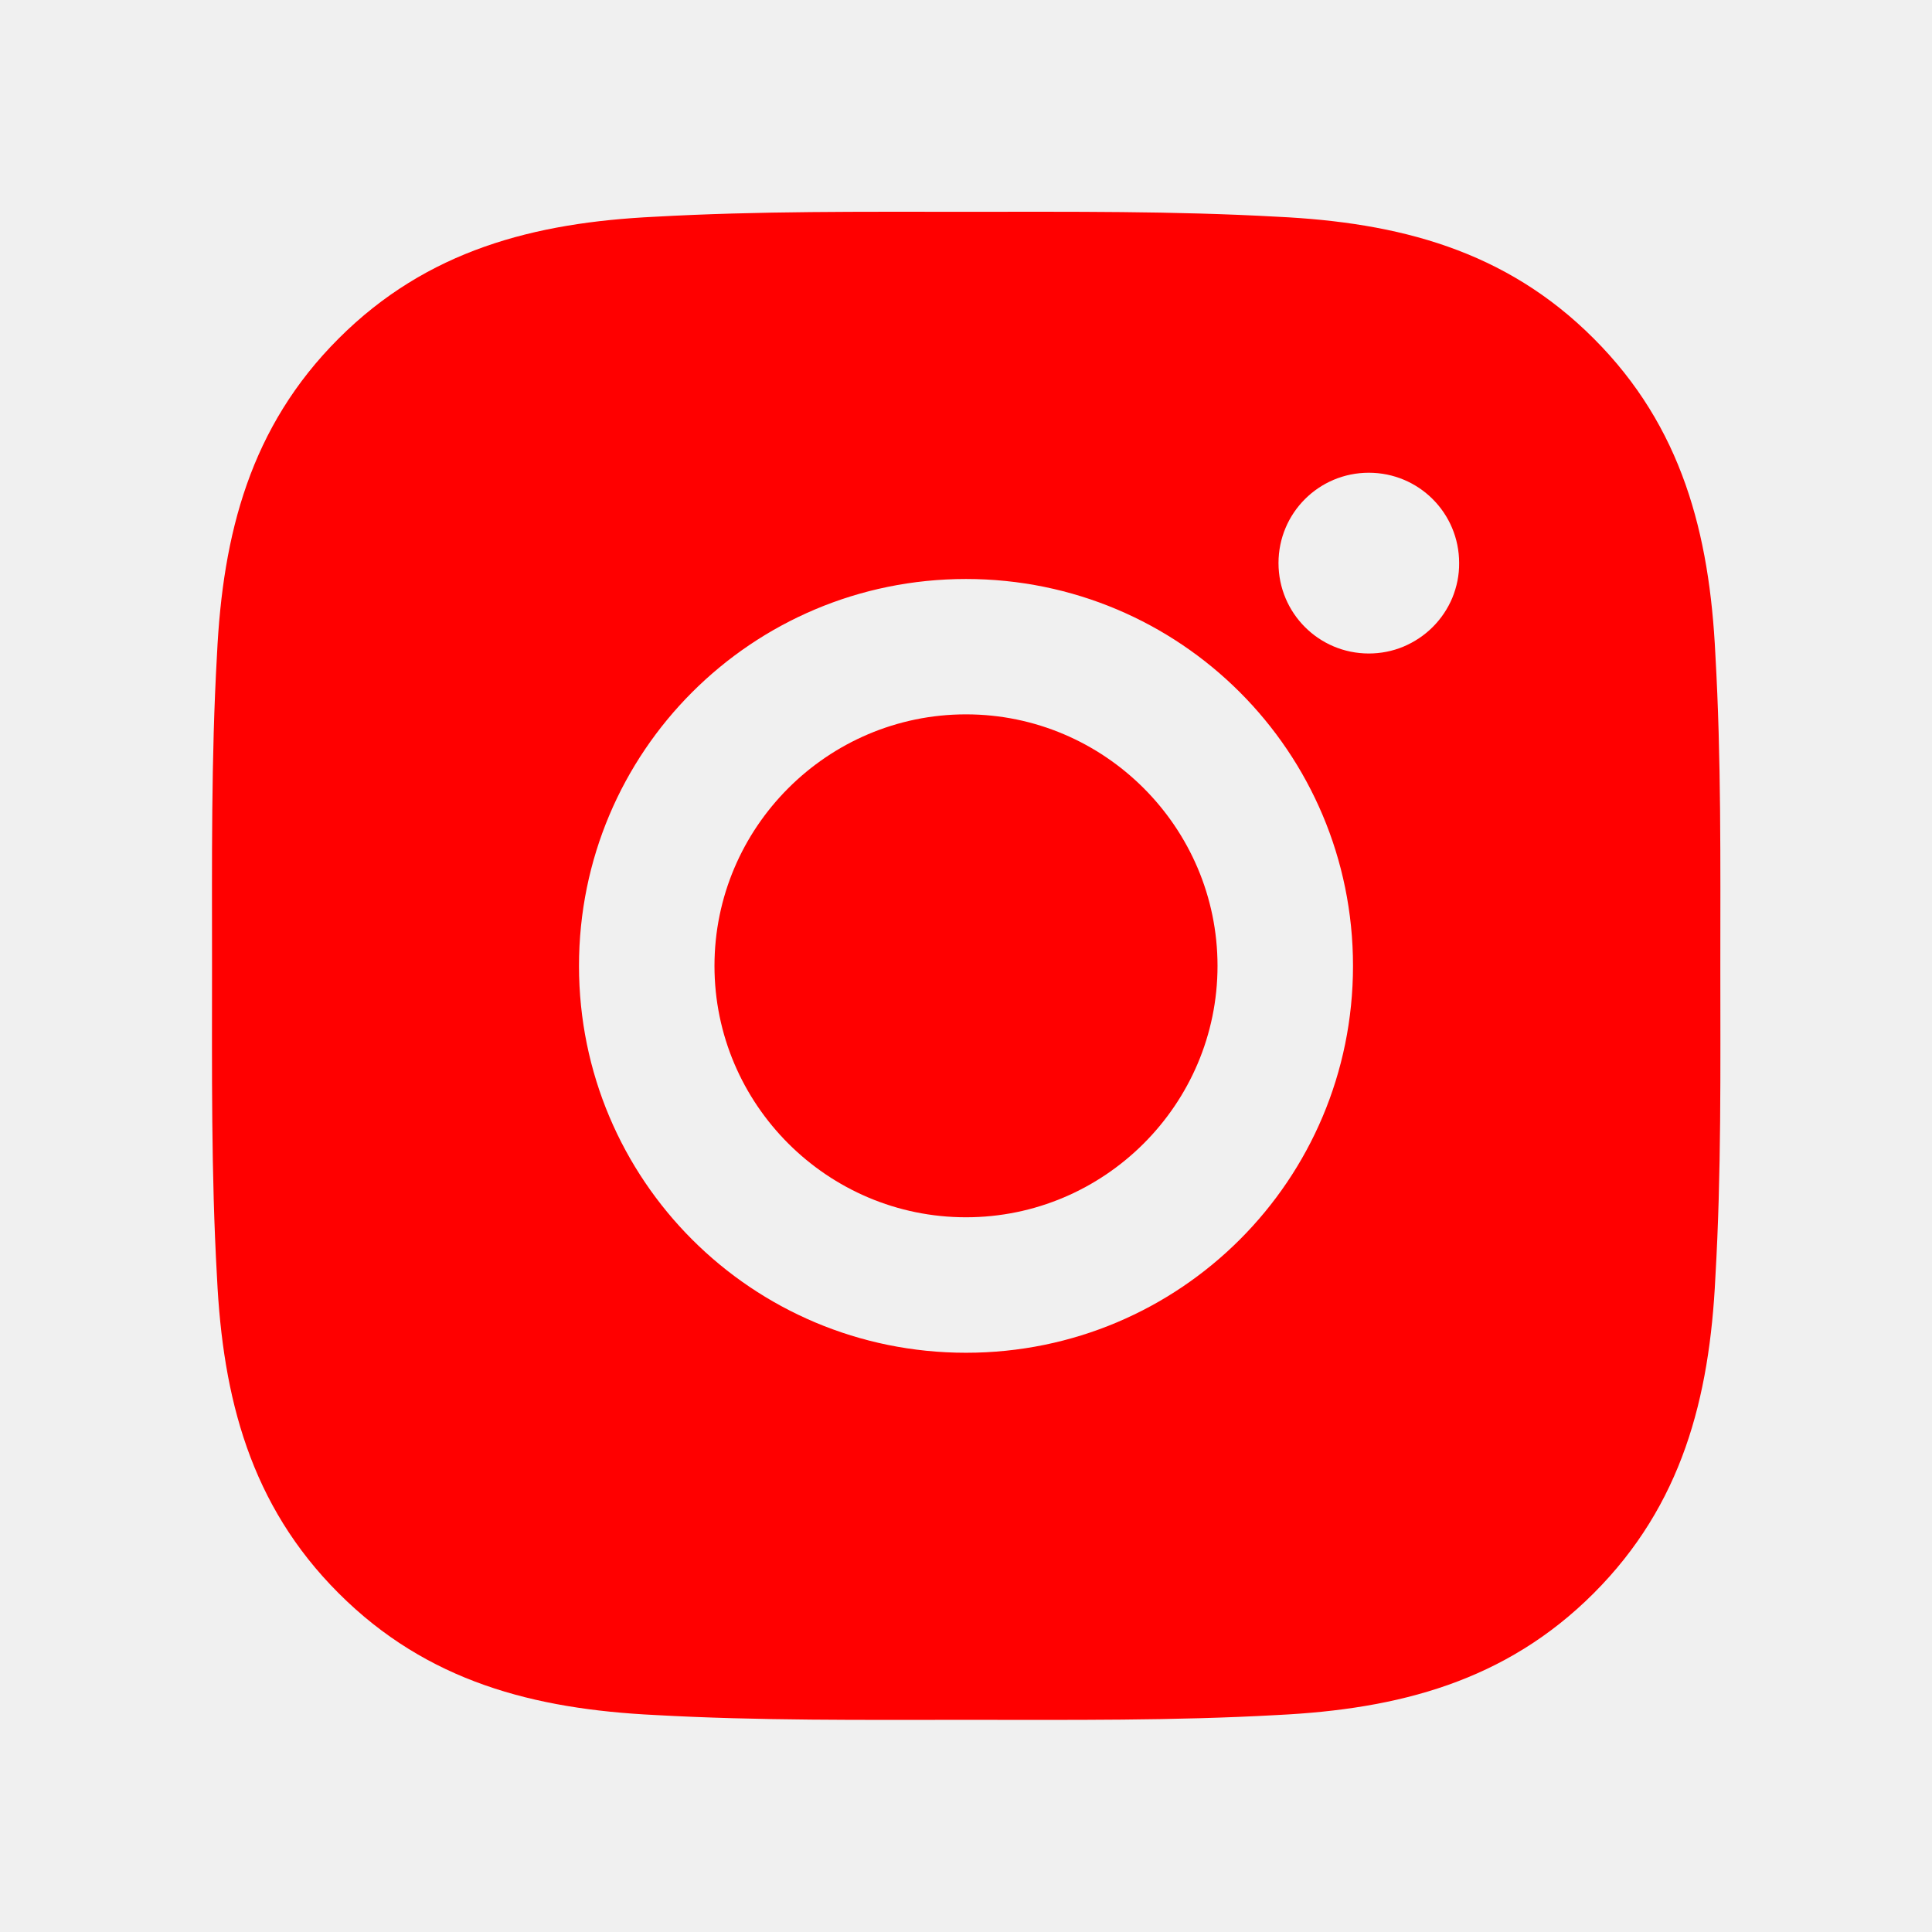
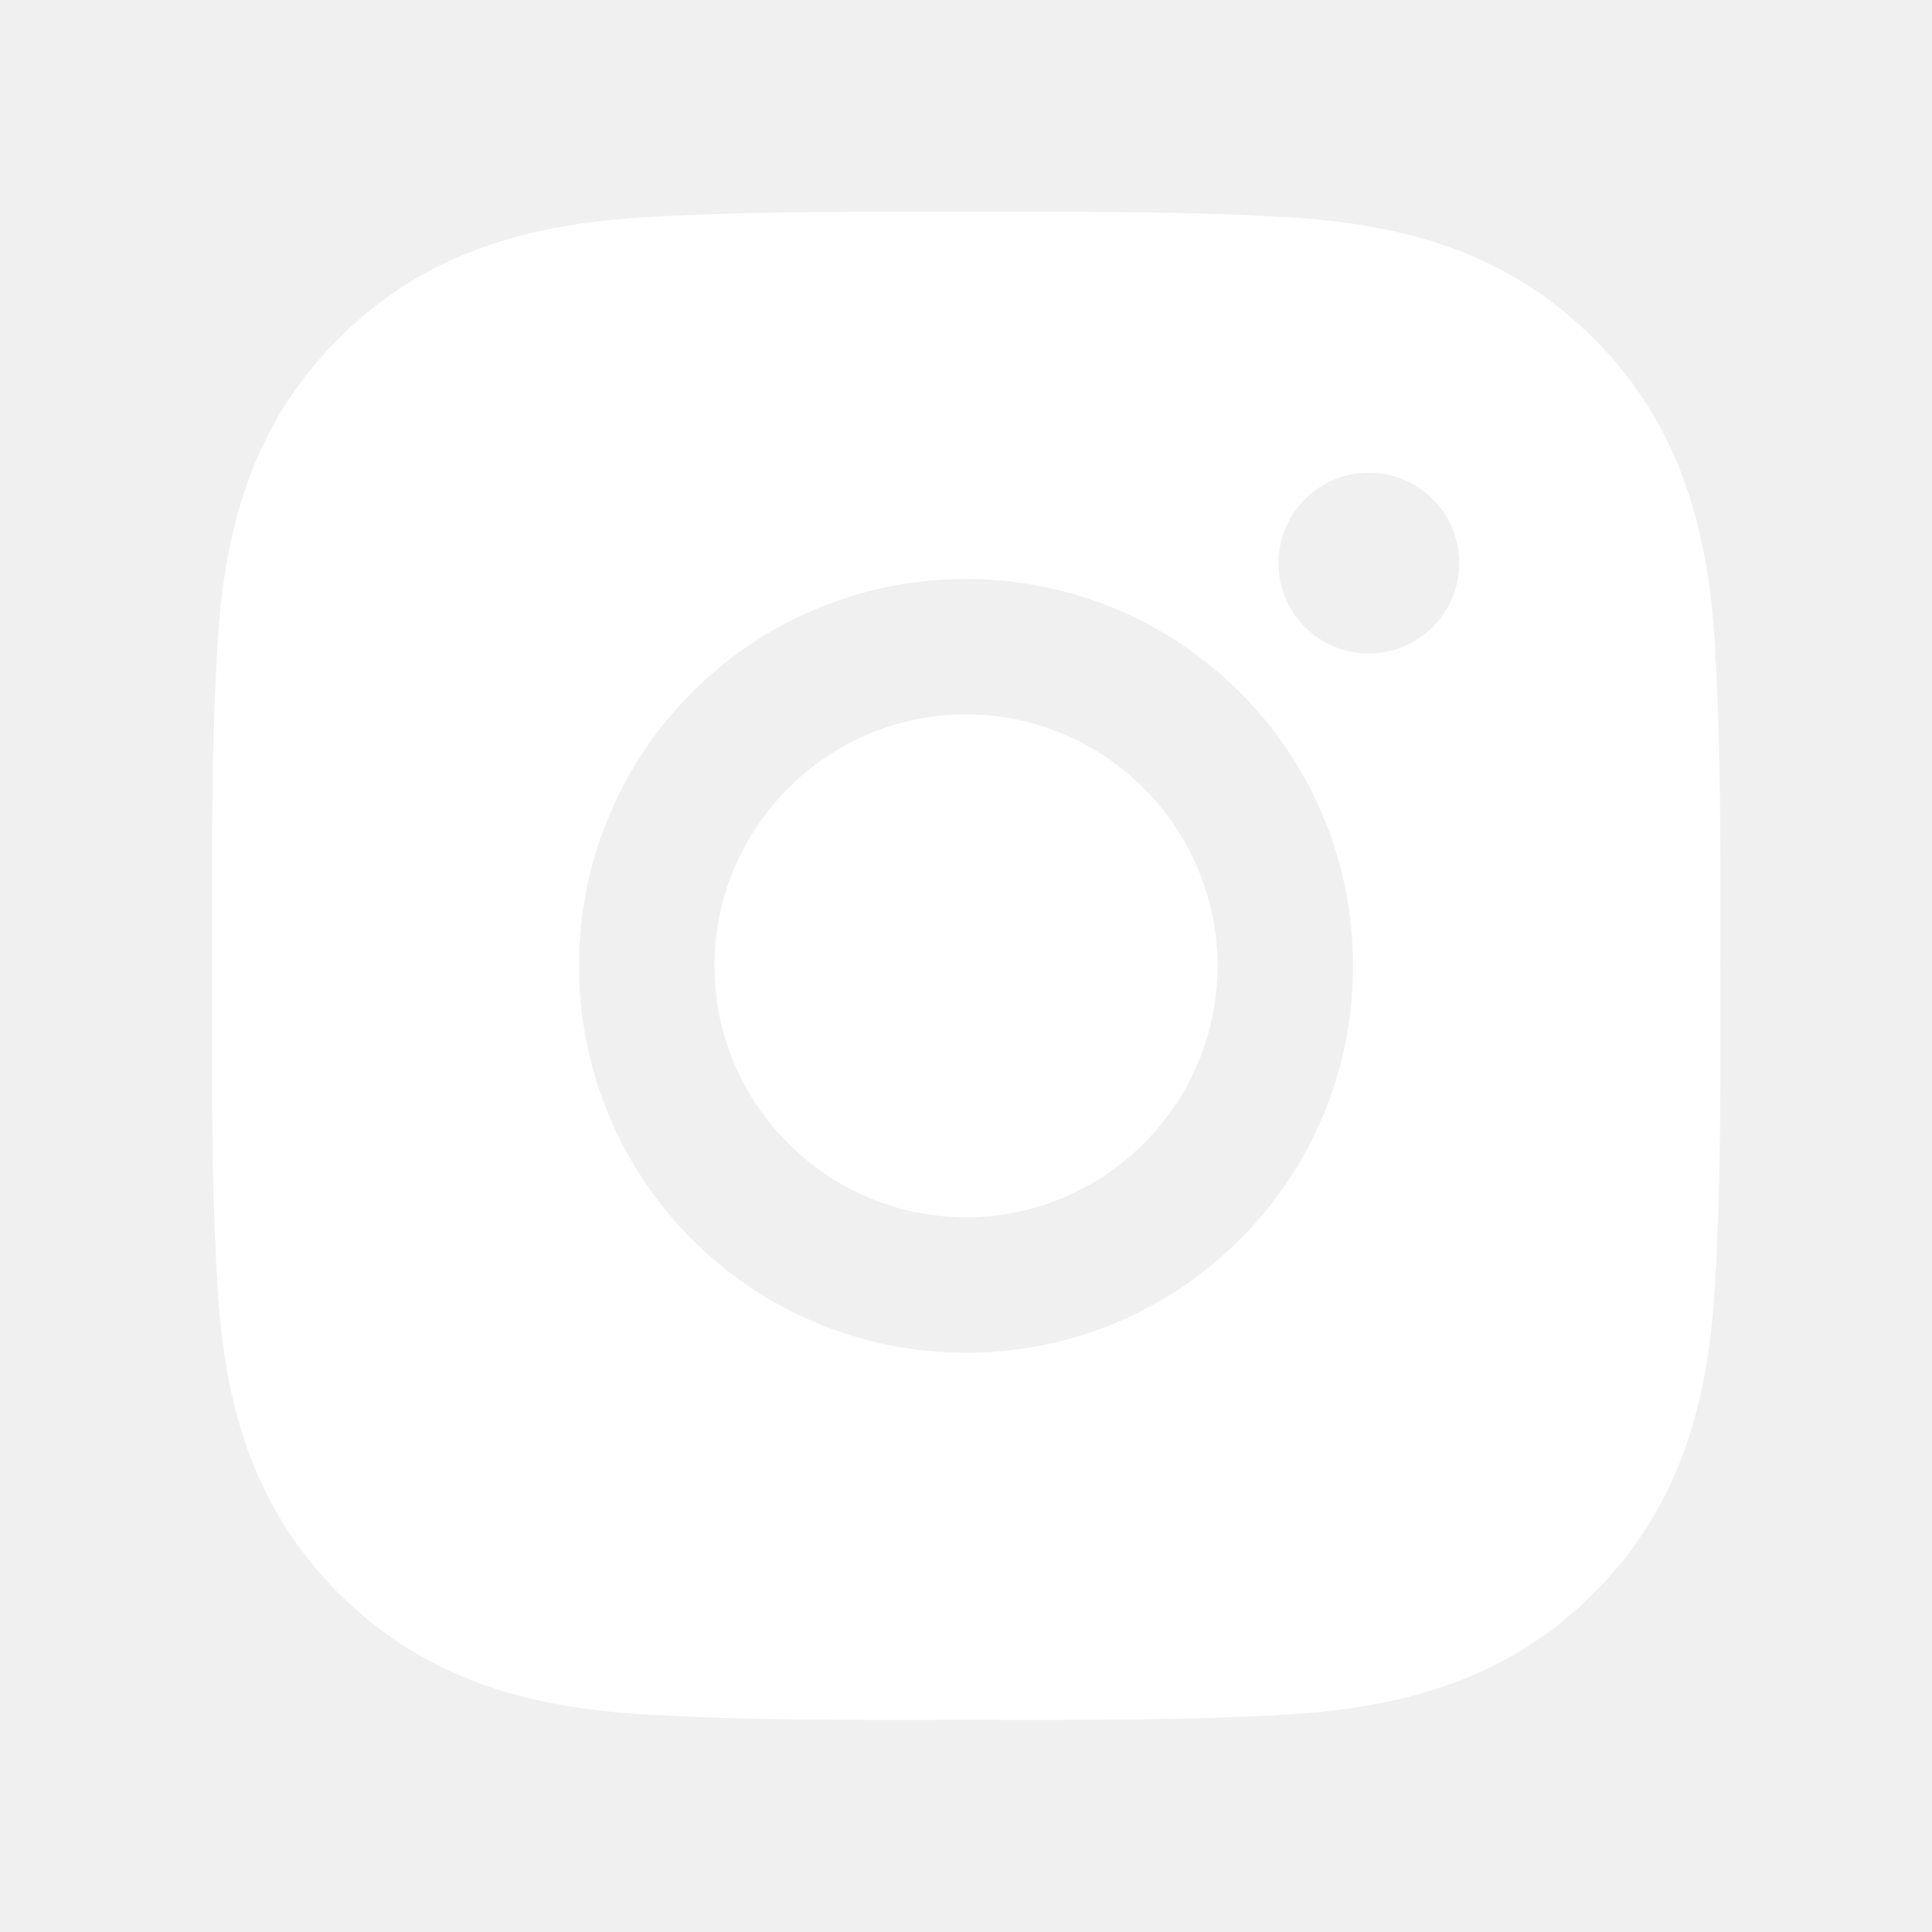
<svg xmlns="http://www.w3.org/2000/svg" width="22" height="22" viewBox="0 0 16 16" fill="none">
-   <path d="M8 5.916C6.853 5.916 5.917 6.852 5.917 7.999C5.917 9.146 6.853 10.081 8 10.081C9.147 10.081 10.083 9.146 10.083 7.999C10.083 6.852 9.147 5.916 8 5.916ZM14.247 7.999C14.247 7.137 14.255 6.282 14.206 5.421C14.158 4.421 13.93 3.534 13.198 2.803C12.466 2.07 11.58 1.843 10.58 1.795C9.717 1.747 8.863 1.754 8.002 1.754C7.139 1.754 6.284 1.747 5.423 1.795C4.423 1.843 3.536 2.072 2.805 2.803C2.072 3.535 1.845 4.421 1.797 5.421C1.748 6.284 1.756 7.138 1.756 7.999C1.756 8.86 1.748 9.716 1.797 10.577C1.845 11.576 2.073 12.464 2.805 13.195C3.538 13.928 4.423 14.154 5.423 14.203C6.286 14.251 7.141 14.243 8.002 14.243C8.864 14.243 9.719 14.251 10.58 14.203C11.58 14.154 12.467 13.926 13.198 13.195C13.931 12.462 14.158 11.576 14.206 10.577C14.256 9.716 14.247 8.861 14.247 7.999V7.999ZM8 11.203C6.227 11.203 4.795 9.772 4.795 7.999C4.795 6.226 6.227 4.795 8 4.795C9.773 4.795 11.205 6.226 11.205 7.999C11.205 9.772 9.773 11.203 8 11.203ZM11.336 5.412C10.922 5.412 10.588 5.077 10.588 4.663C10.588 4.249 10.922 3.915 11.336 3.915C11.75 3.915 12.084 4.249 12.084 4.663C12.085 4.762 12.065 4.859 12.028 4.95C11.99 5.041 11.935 5.123 11.865 5.193C11.796 5.262 11.713 5.317 11.623 5.355C11.532 5.393 11.434 5.412 11.336 5.412V5.412Z" fill="red" />
+   <path d="M8 5.916C6.853 5.916 5.917 6.852 5.917 7.999C5.917 9.146 6.853 10.081 8 10.081C9.147 10.081 10.083 9.146 10.083 7.999C10.083 6.852 9.147 5.916 8 5.916ZM14.247 7.999C14.247 7.137 14.255 6.282 14.206 5.421C14.158 4.421 13.93 3.534 13.198 2.803C12.466 2.07 11.58 1.843 10.58 1.795C9.717 1.747 8.863 1.754 8.002 1.754C7.139 1.754 6.284 1.747 5.423 1.795C4.423 1.843 3.536 2.072 2.805 2.803C2.072 3.535 1.845 4.421 1.797 5.421C1.748 6.284 1.756 7.138 1.756 7.999C1.756 8.86 1.748 9.716 1.797 10.577C1.845 11.576 2.073 12.464 2.805 13.195C3.538 13.928 4.423 14.154 5.423 14.203C6.286 14.251 7.141 14.243 8.002 14.243C8.864 14.243 9.719 14.251 10.58 14.203C11.58 14.154 12.467 13.926 13.198 13.195C13.931 12.462 14.158 11.576 14.206 10.577C14.256 9.716 14.247 8.861 14.247 7.999V7.999ZM8 11.203C6.227 11.203 4.795 9.772 4.795 7.999C4.795 6.226 6.227 4.795 8 4.795C9.773 4.795 11.205 6.226 11.205 7.999C11.205 9.772 9.773 11.203 8 11.203ZM11.336 5.412C10.922 5.412 10.588 5.077 10.588 4.663C10.588 4.249 10.922 3.915 11.336 3.915C11.75 3.915 12.084 4.249 12.084 4.663C12.085 4.762 12.065 4.859 12.028 4.95C11.99 5.041 11.935 5.123 11.865 5.193C11.796 5.262 11.713 5.317 11.623 5.355C11.532 5.393 11.434 5.412 11.336 5.412V5.412Z" fill="white" />
</svg>
